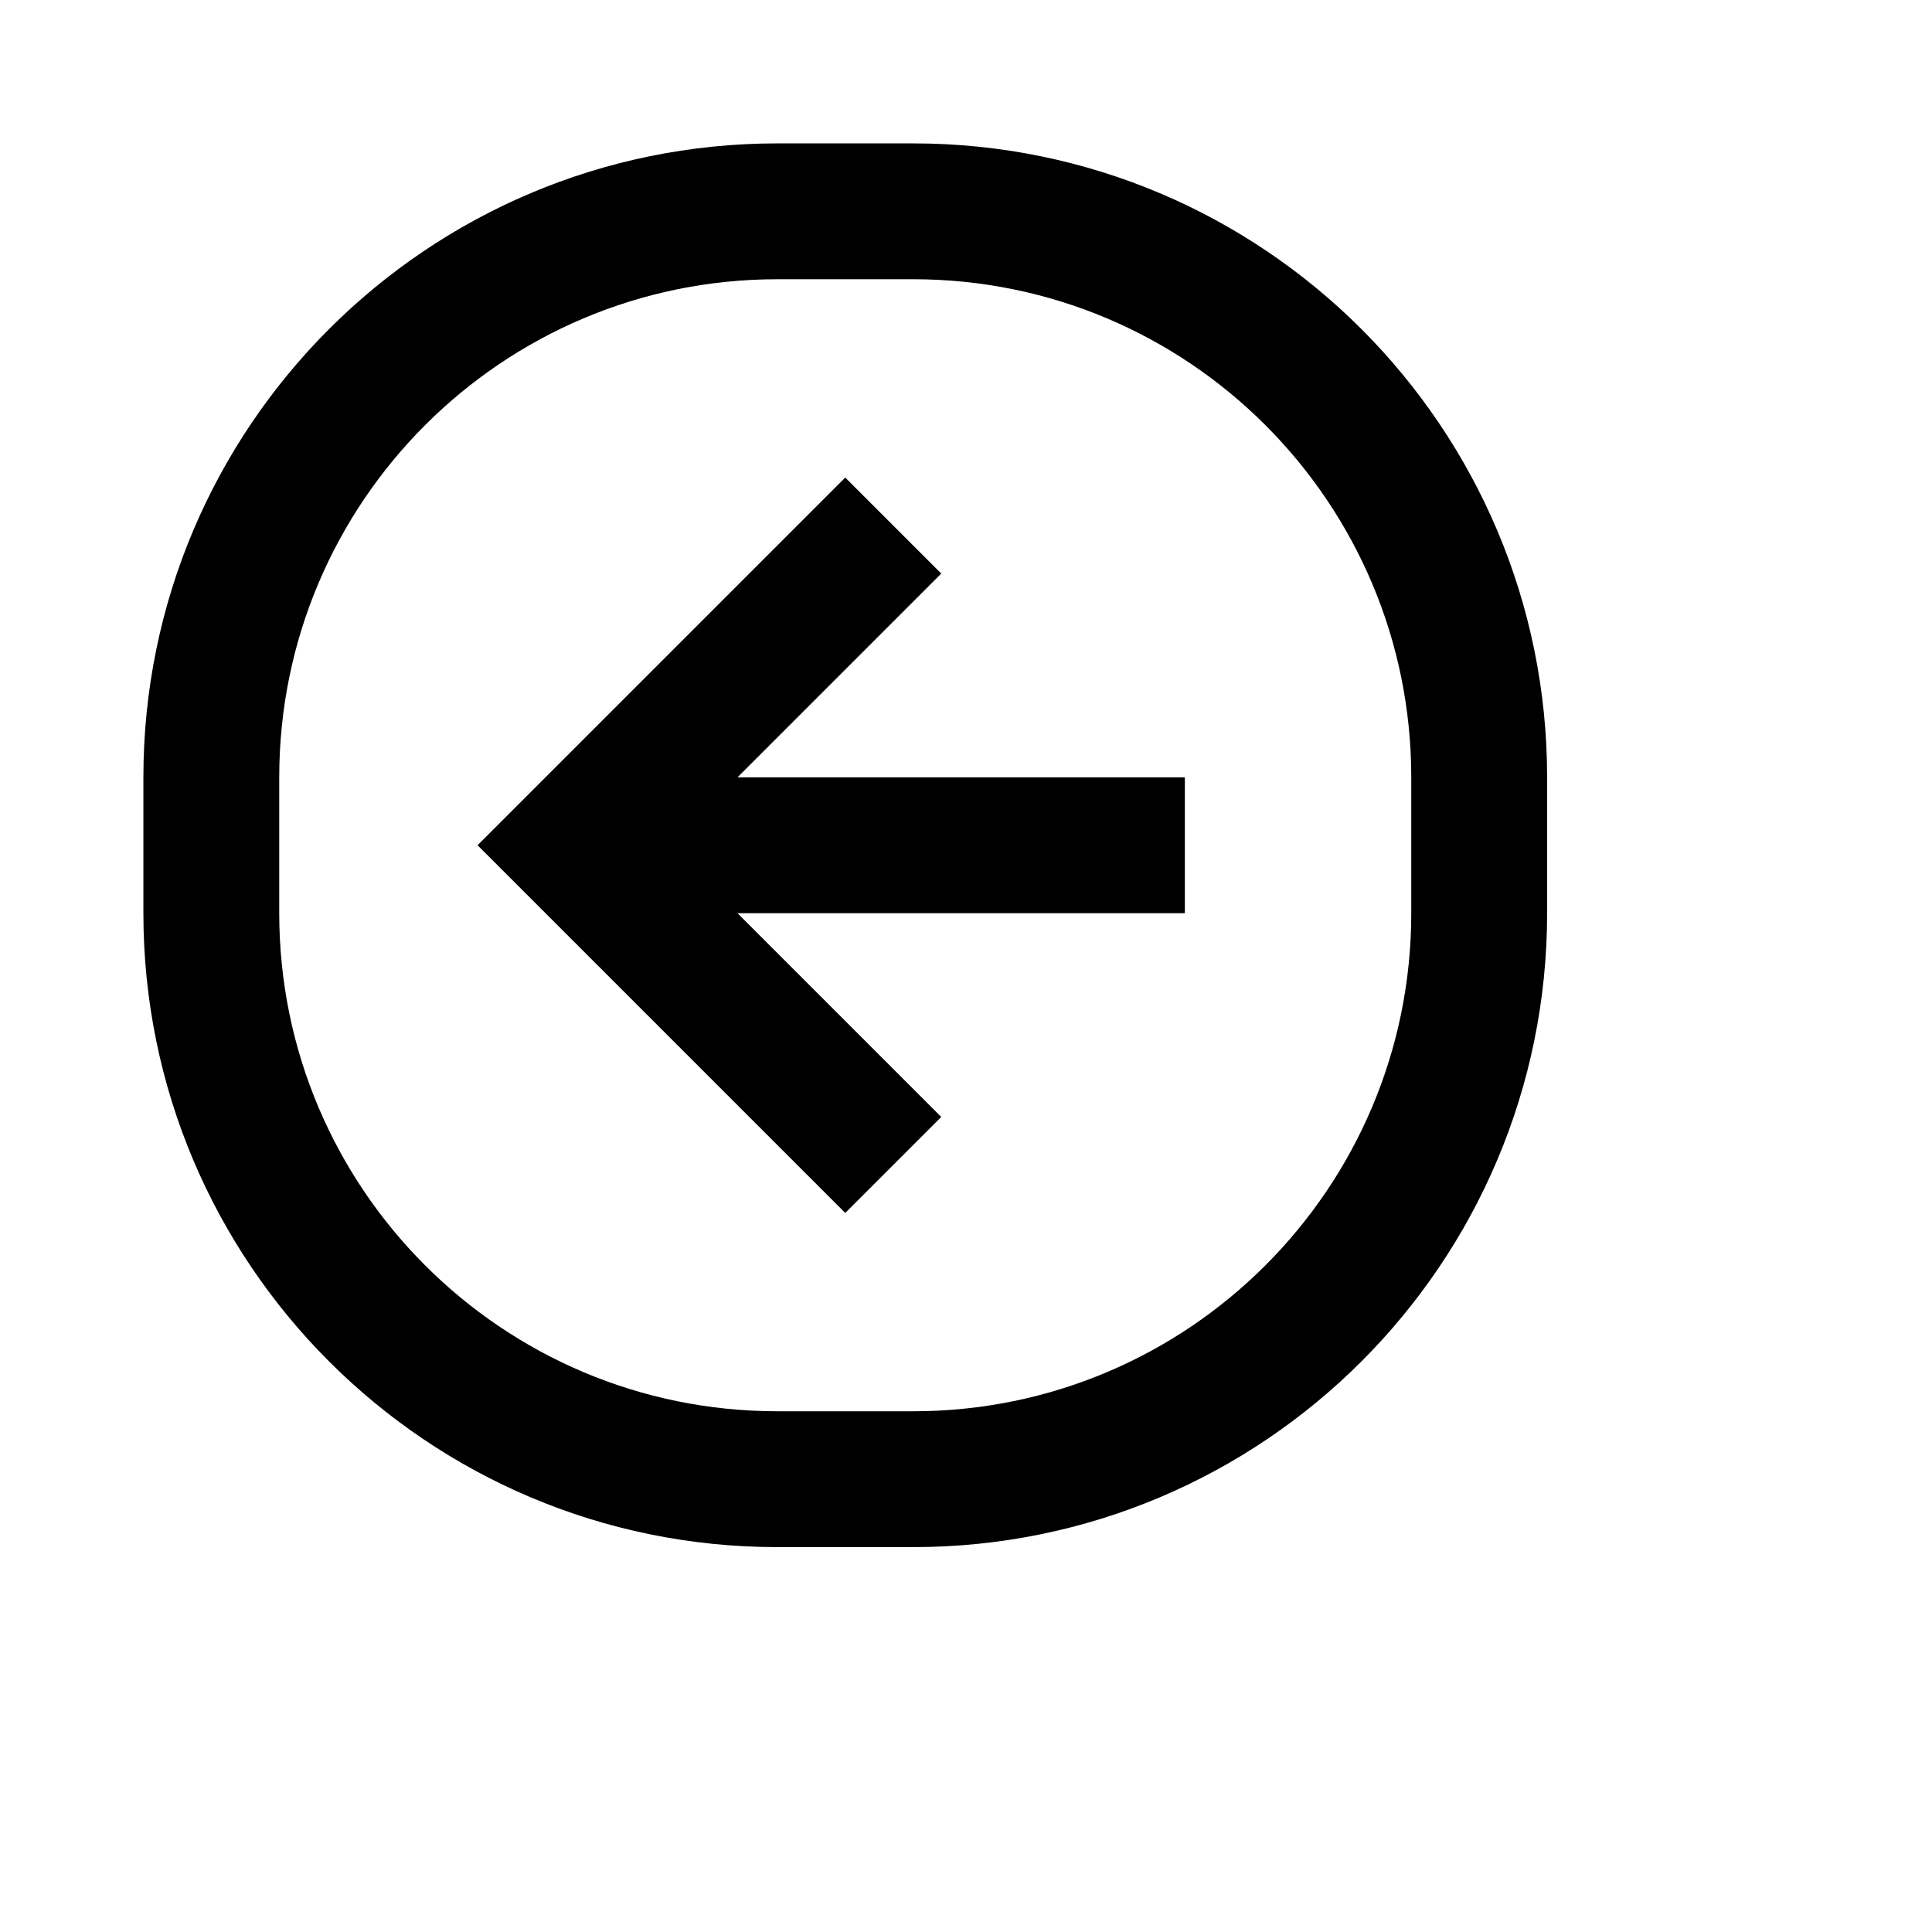
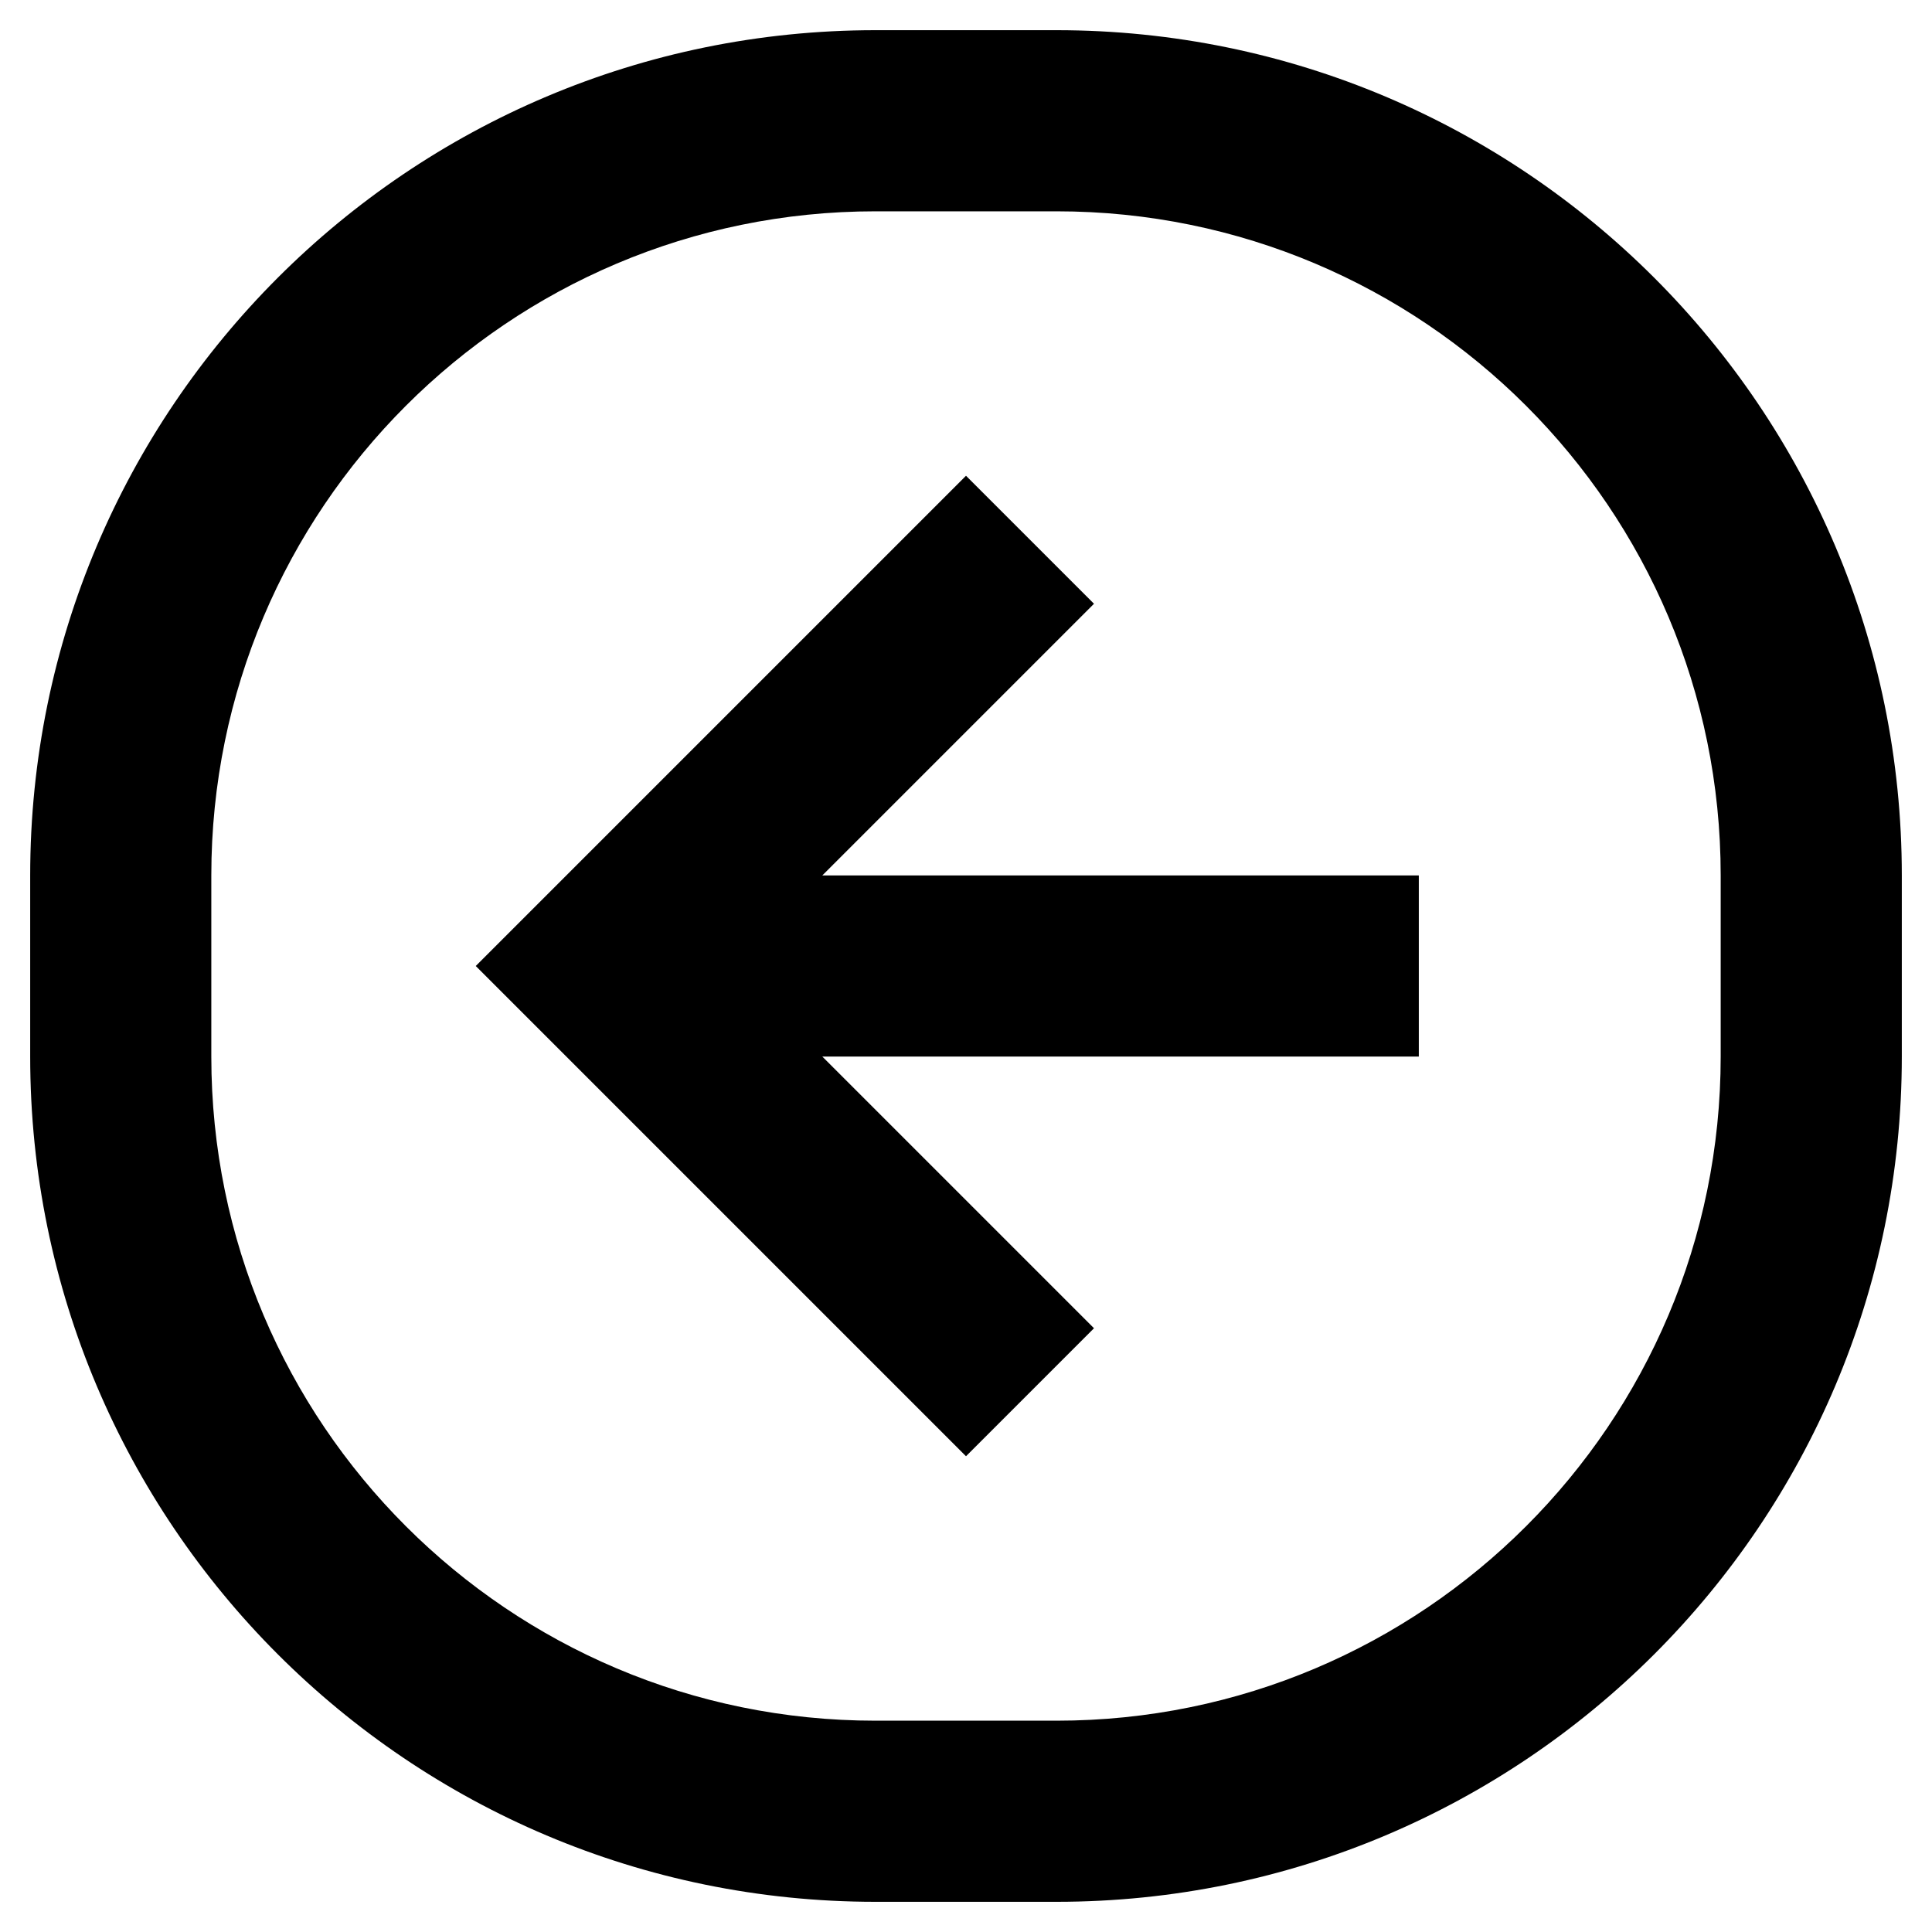
<svg xmlns="http://www.w3.org/2000/svg" viewBox="0 0 16 16" fill="currentColor">
-   <g transform="translate(1 1) scale(.75)">
-     <path d="M8.75.25a7 7 0 0 1 7 7v1.5a7 7 0 0 1-7 7h-1.5a7 7 0 0 1-7-7v-1.5a7 7 0 0 1 7-7zm-1.5 1.5a5.5 5.5 0 0 0-5.5 5.5v1.5a5.5 5.5 0 0 0 5.5 5.5h1.5a5.5 5.5 0 0 0 5.5-5.5v-1.5a5.5 5.5 0 0 0-5.5-5.5zM9.06 5 6.81 7.25h4.94v1.5H6.81L9.06 11 8 12.06 3.94 8 8 3.94z" />
-   </g>
+   <path d="M8.75.25a7 7 0 0 1 7 7v1.5a7 7 0 0 1-7 7h-1.5a7 7 0 0 1-7-7v-1.5a7 7 0 0 1 7-7zm-1.5 1.5a5.5 5.5 0 0 0-5.5 5.5v1.5a5.5 5.5 0 0 0 5.5 5.5h1.5a5.5 5.5 0 0 0 5.5-5.5v-1.5a5.5 5.5 0 0 0-5.5-5.5zM9.06 5 6.81 7.25h4.94v1.5H6.81L9.06 11 8 12.06 3.94 8 8 3.94z" />
</svg>
